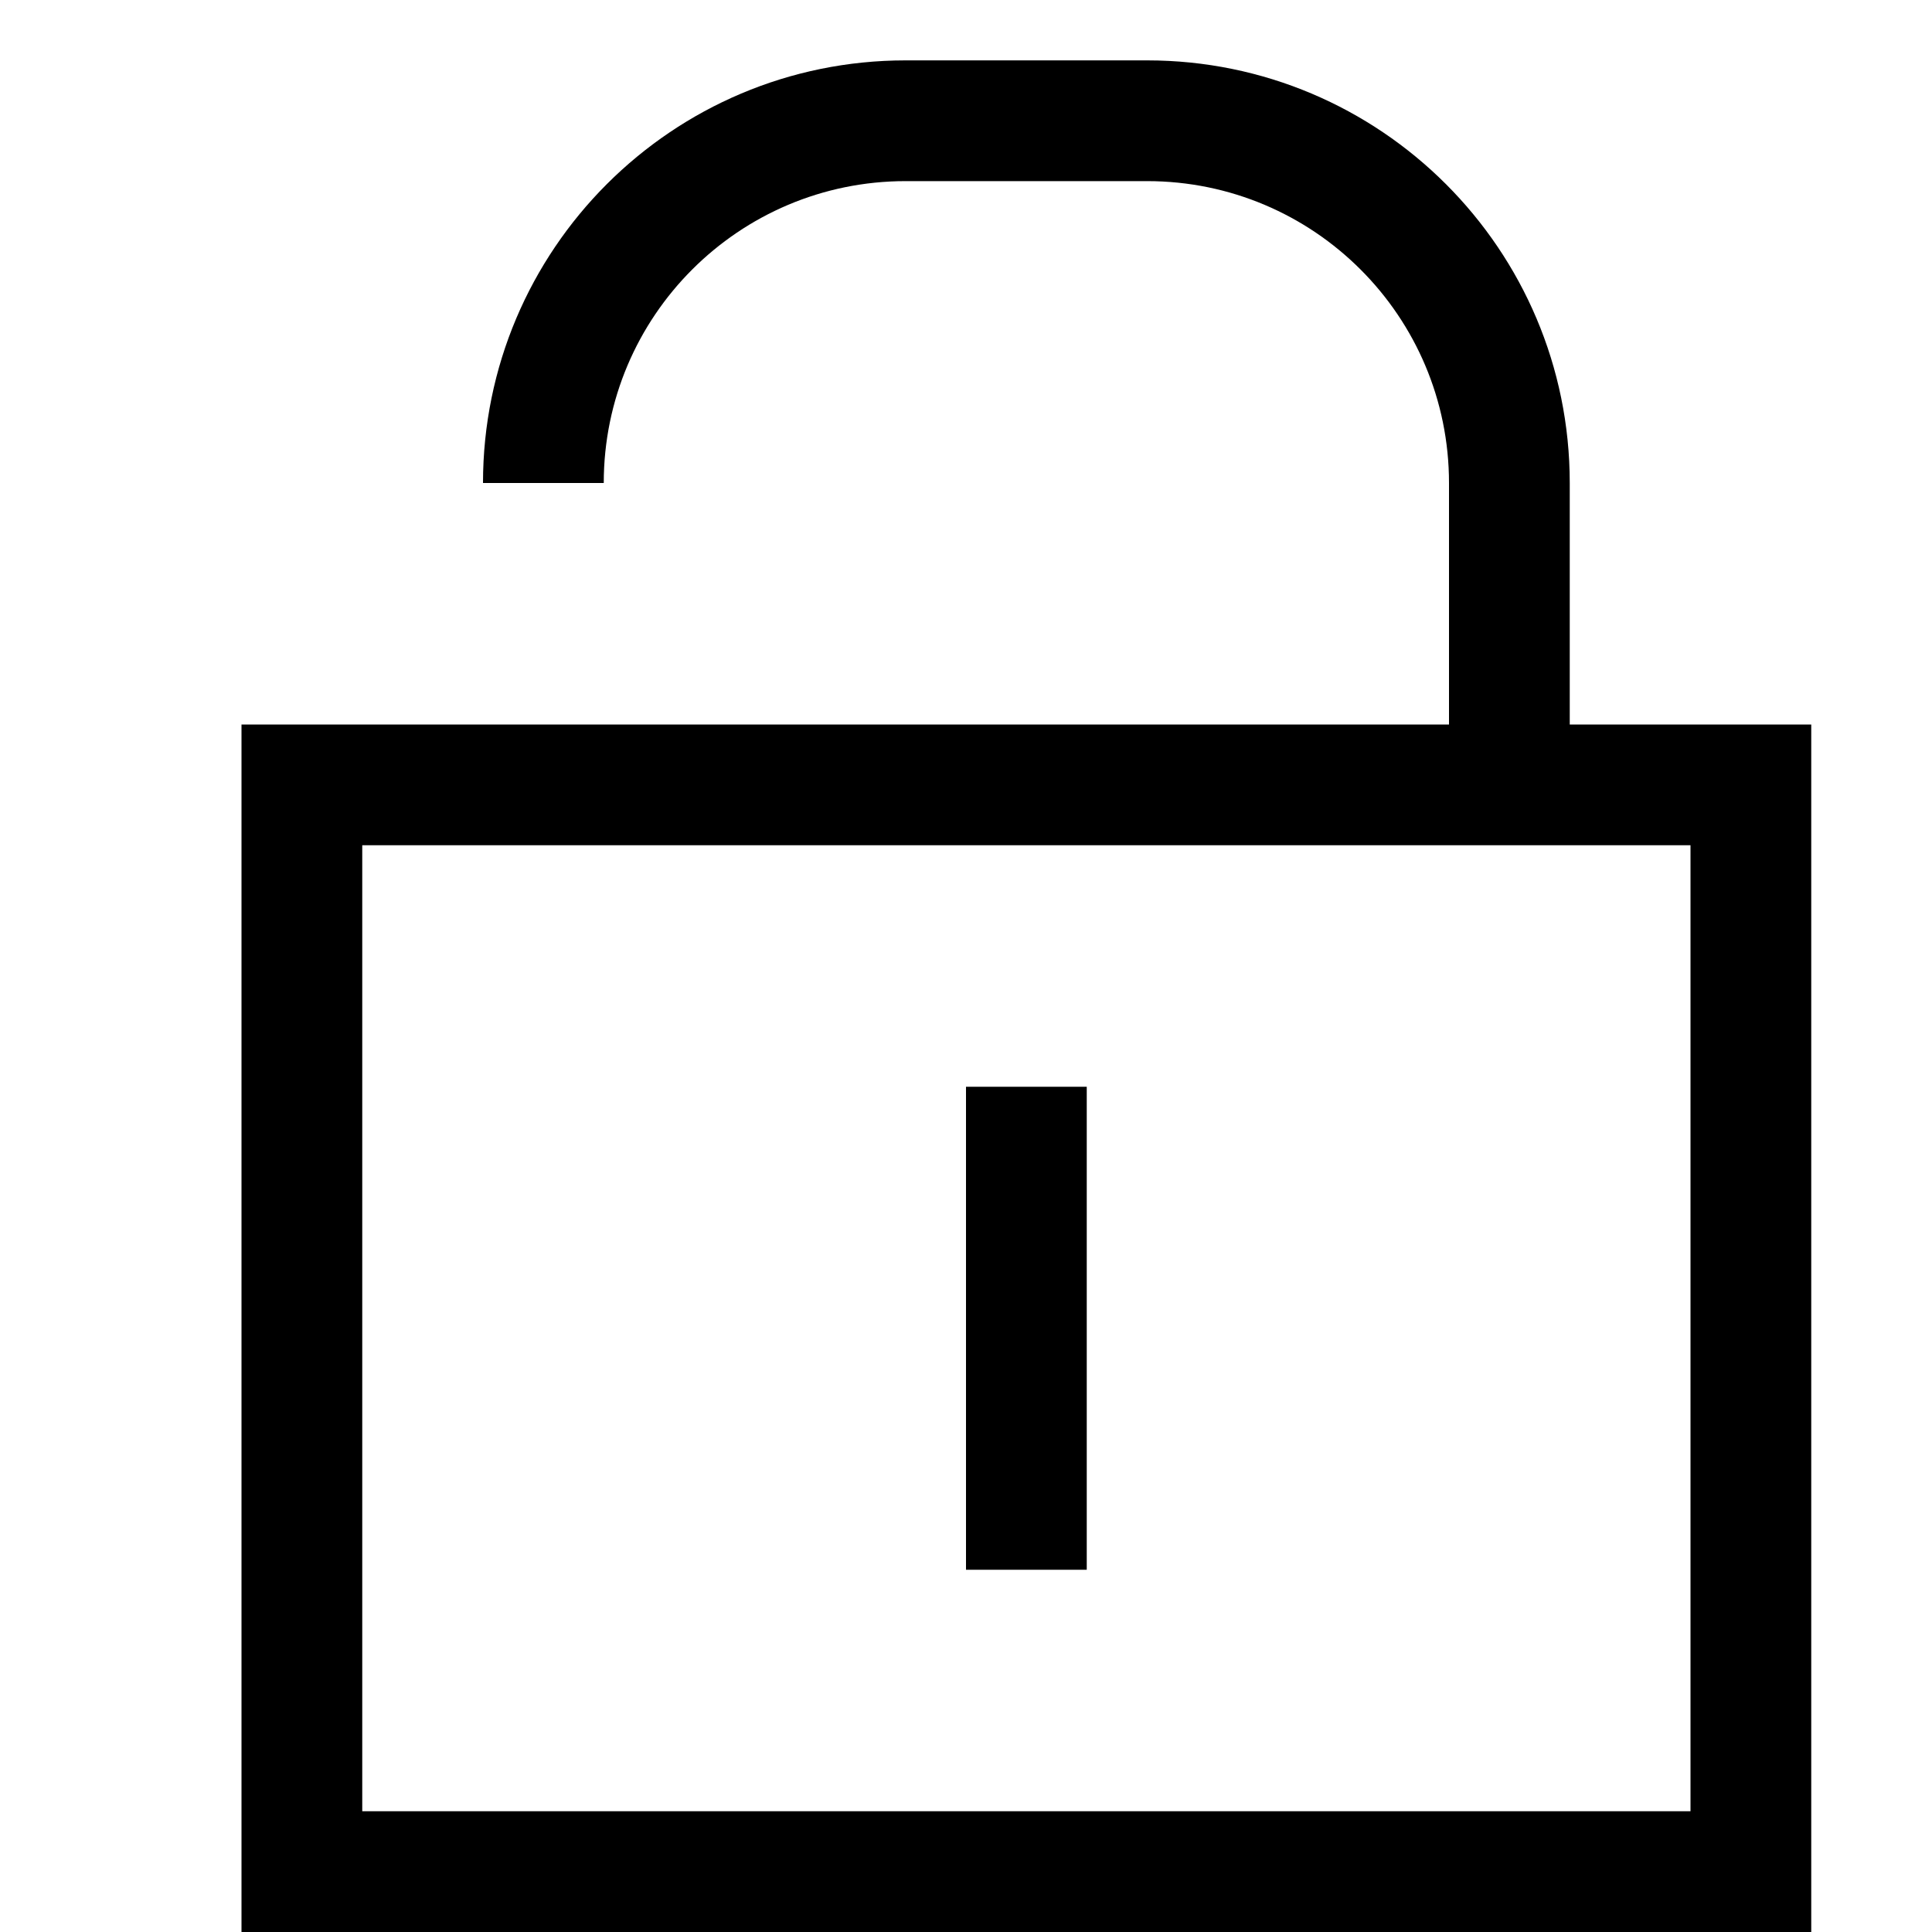
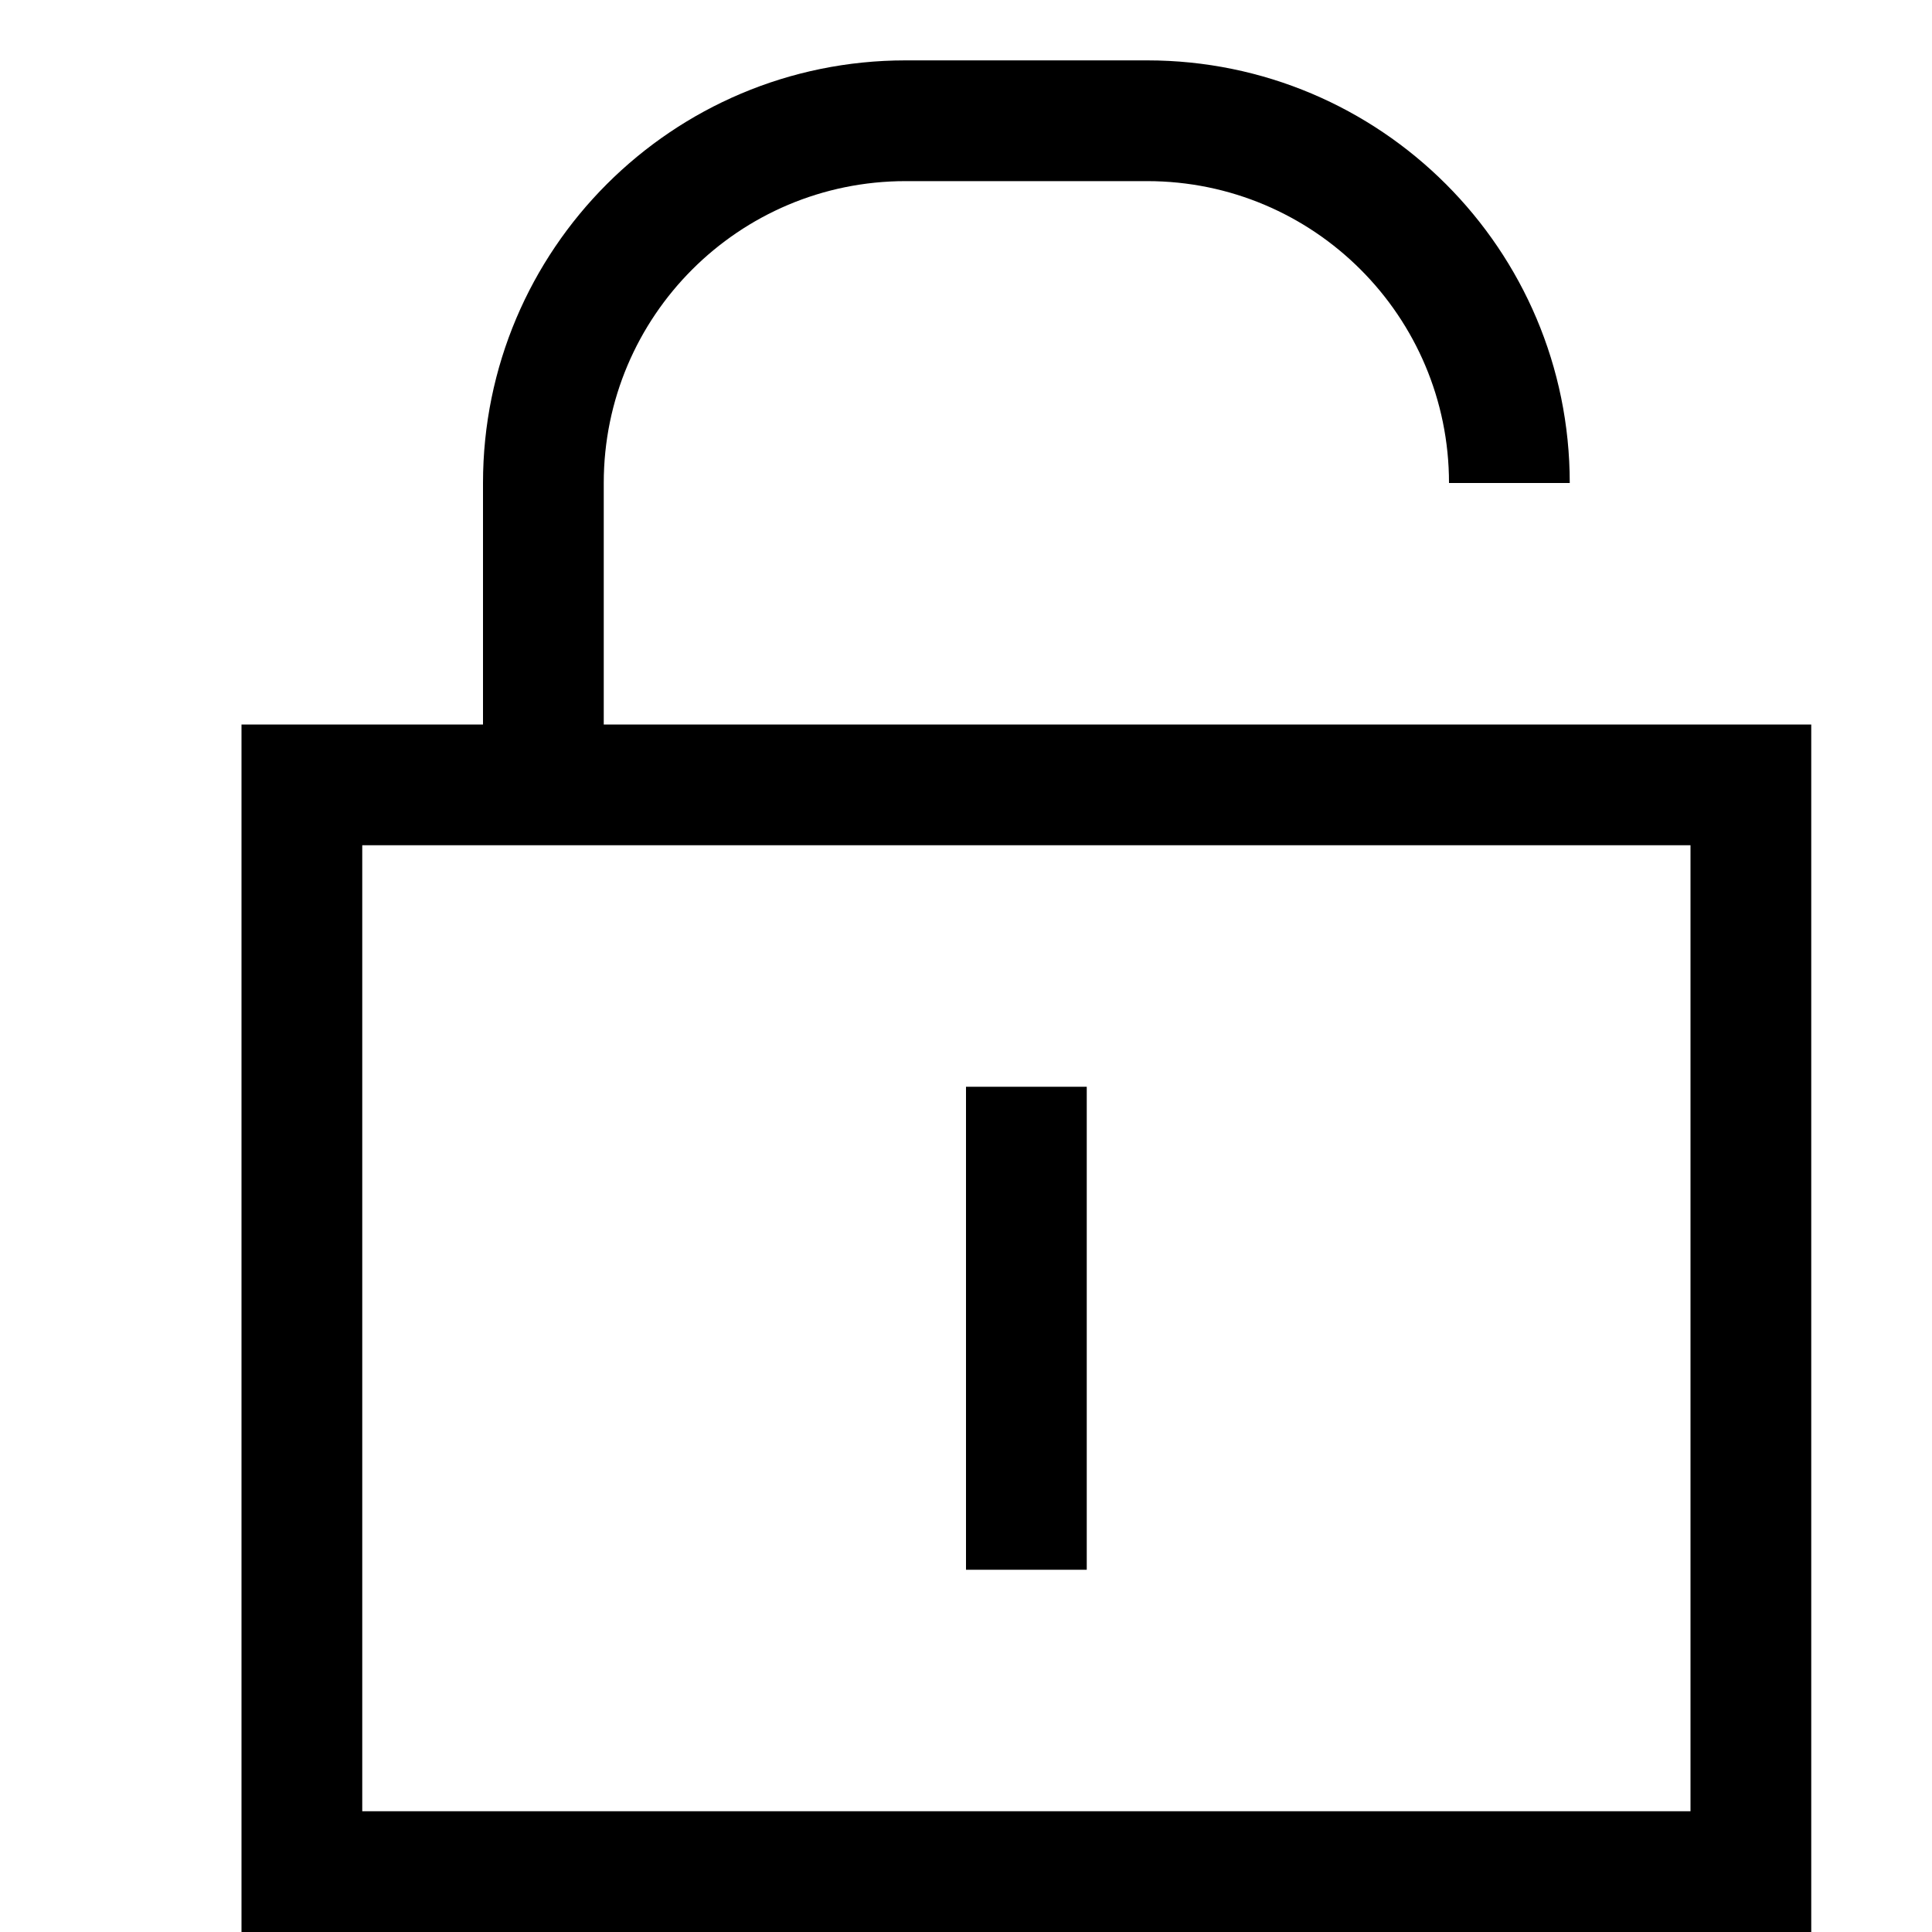
<svg xmlns="http://www.w3.org/2000/svg" width="16" height="16" fill="none">
-   <path fill="currentColor" d="M7.5 1.5A2.5 2.5 0 0 0 5 4H4A3.5 3.5 0 0 1 7.5.5h2A3.5 3.5 0 0 1 13 4v2h2v10H2V6h10V4a2.5 2.5 0 0 0-2.5-2.5h-2ZM3 7v8h11V7H3Zm5 6V9h1v4H8Z" />
+   <path fill="currentColor" fill-rule="evenodd" d="M4 4A3.5 3.5 0 0 1 7.5.5h2A3.5 3.5 0 0 1 13 4h-1a2.5 2.5 0 0 0-2.5-2.5h-2A2.5 2.5 0 0 0 5 4v2h10v10H2V6h2V4ZM3 7v8h11V7H3Zm5 6V9h1v4H8Z" clip-rule="evenodd" />
</svg>
